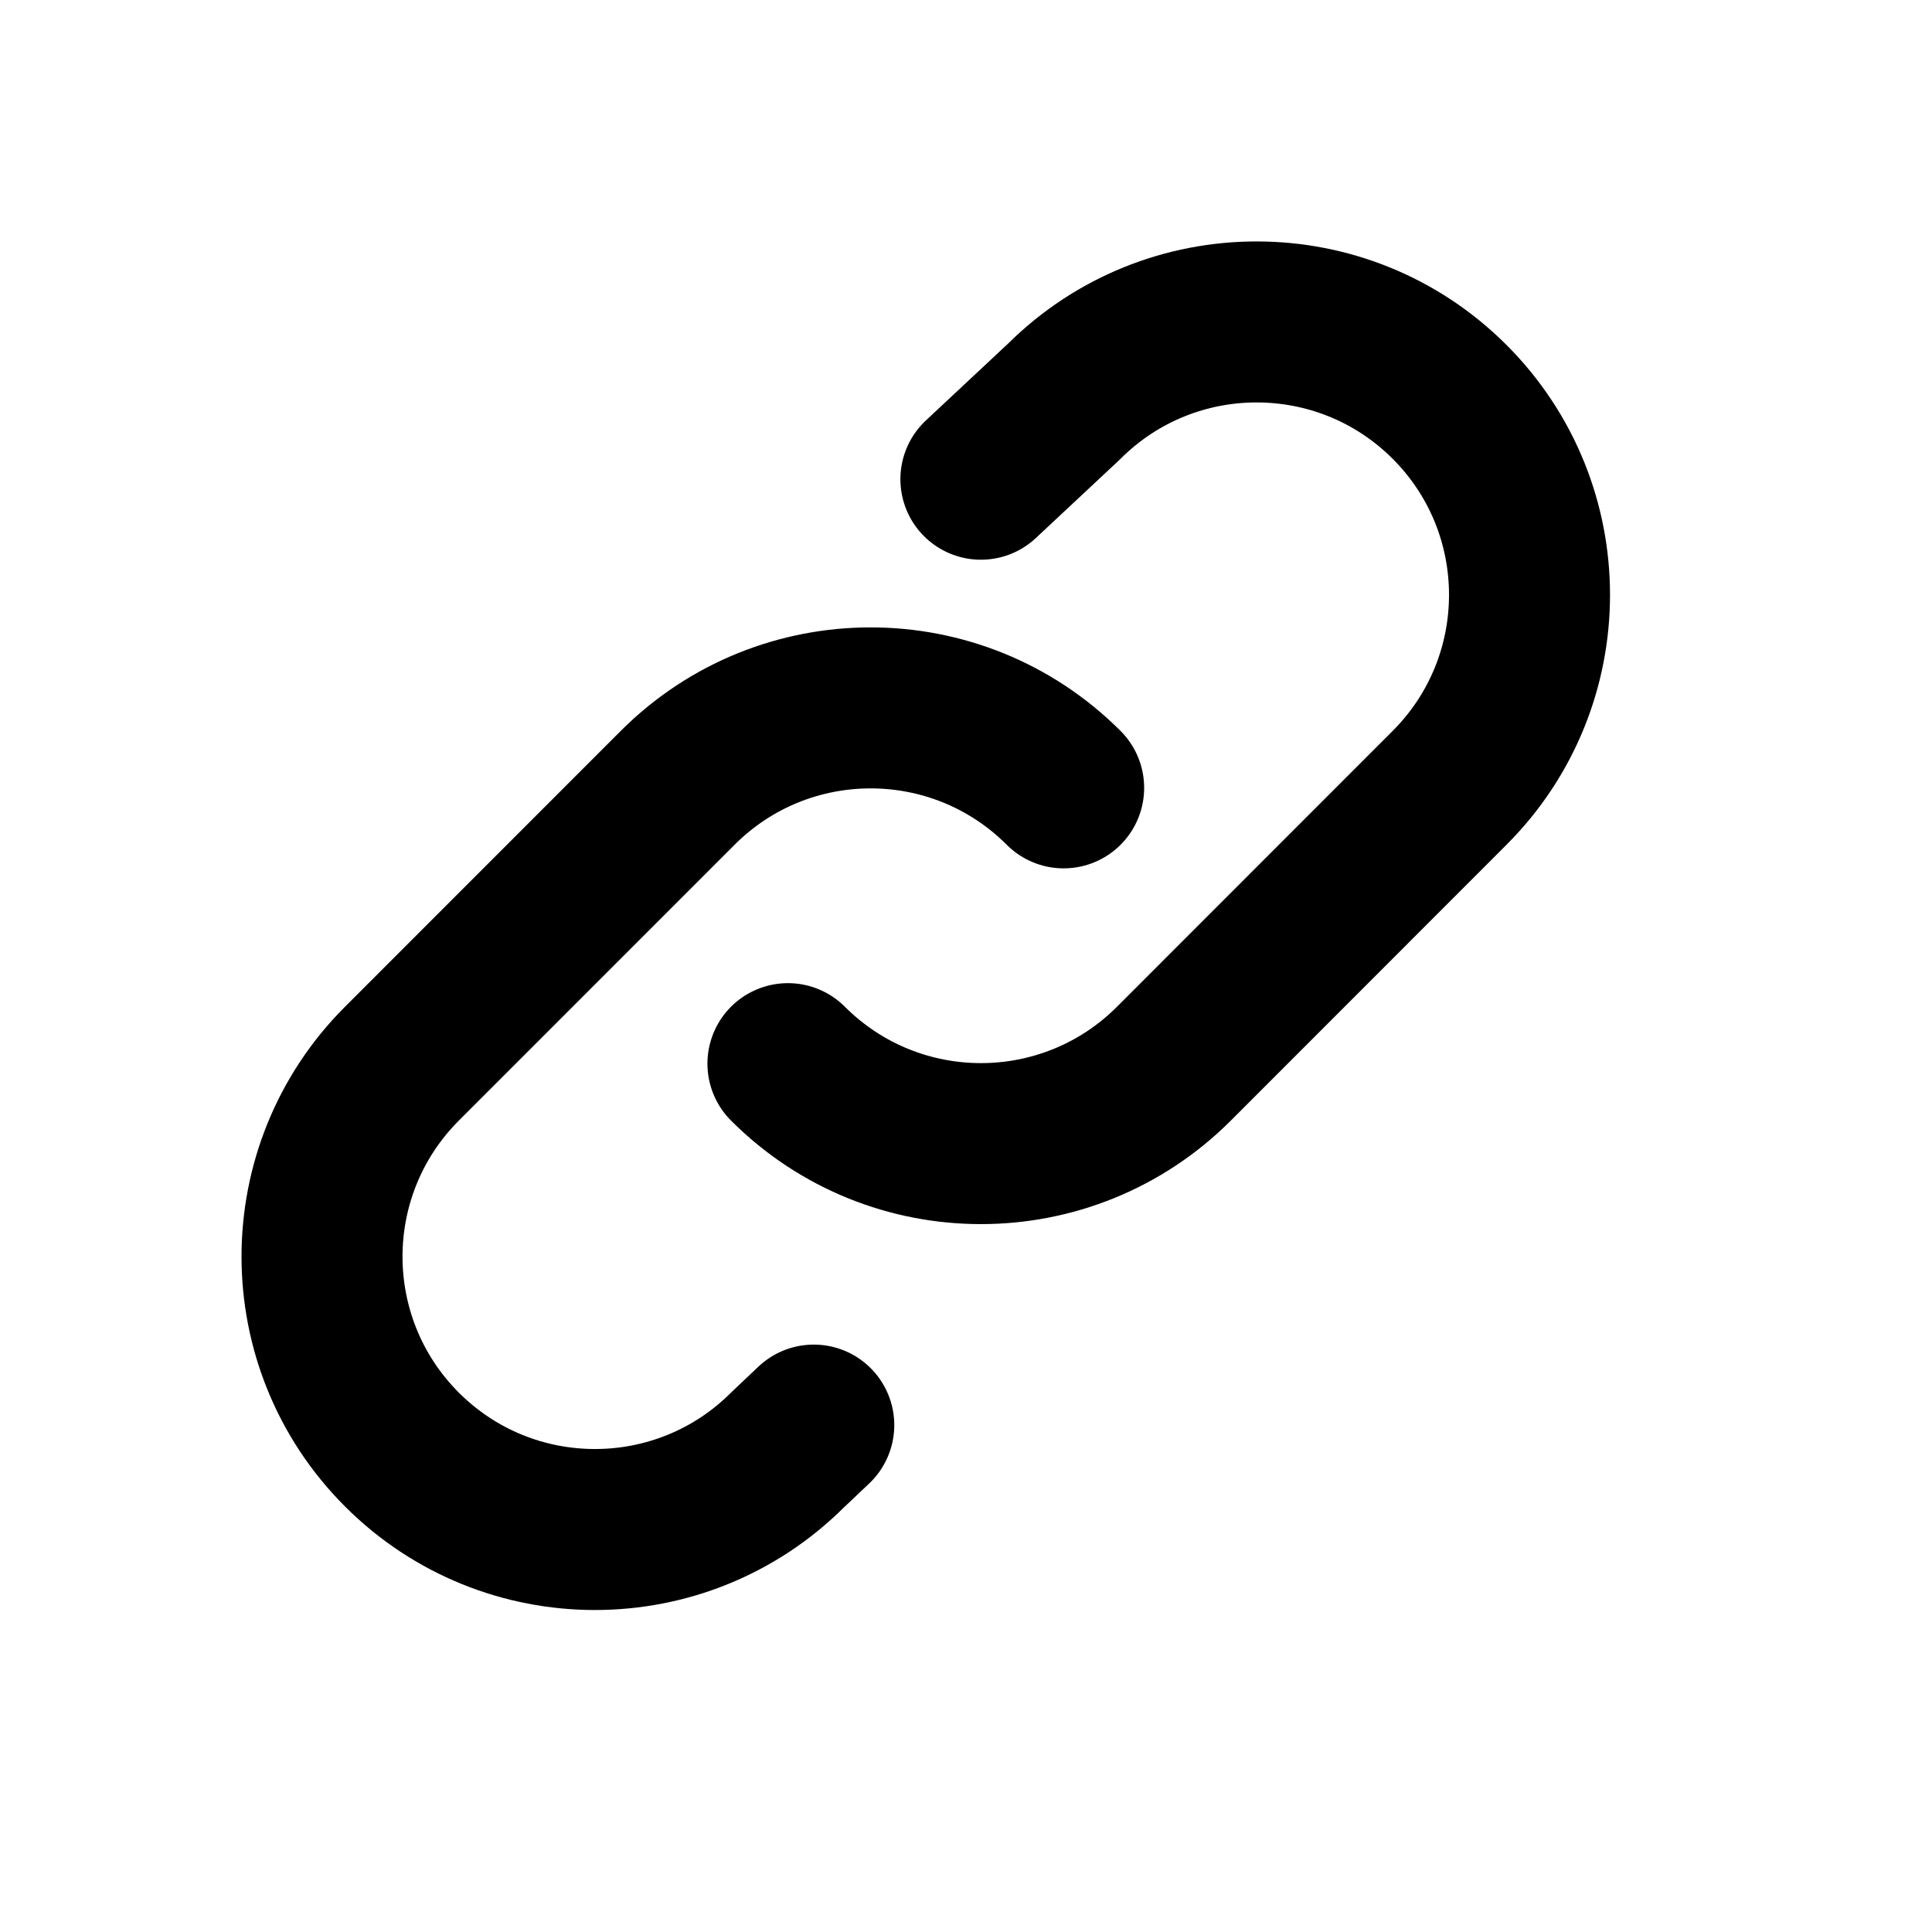
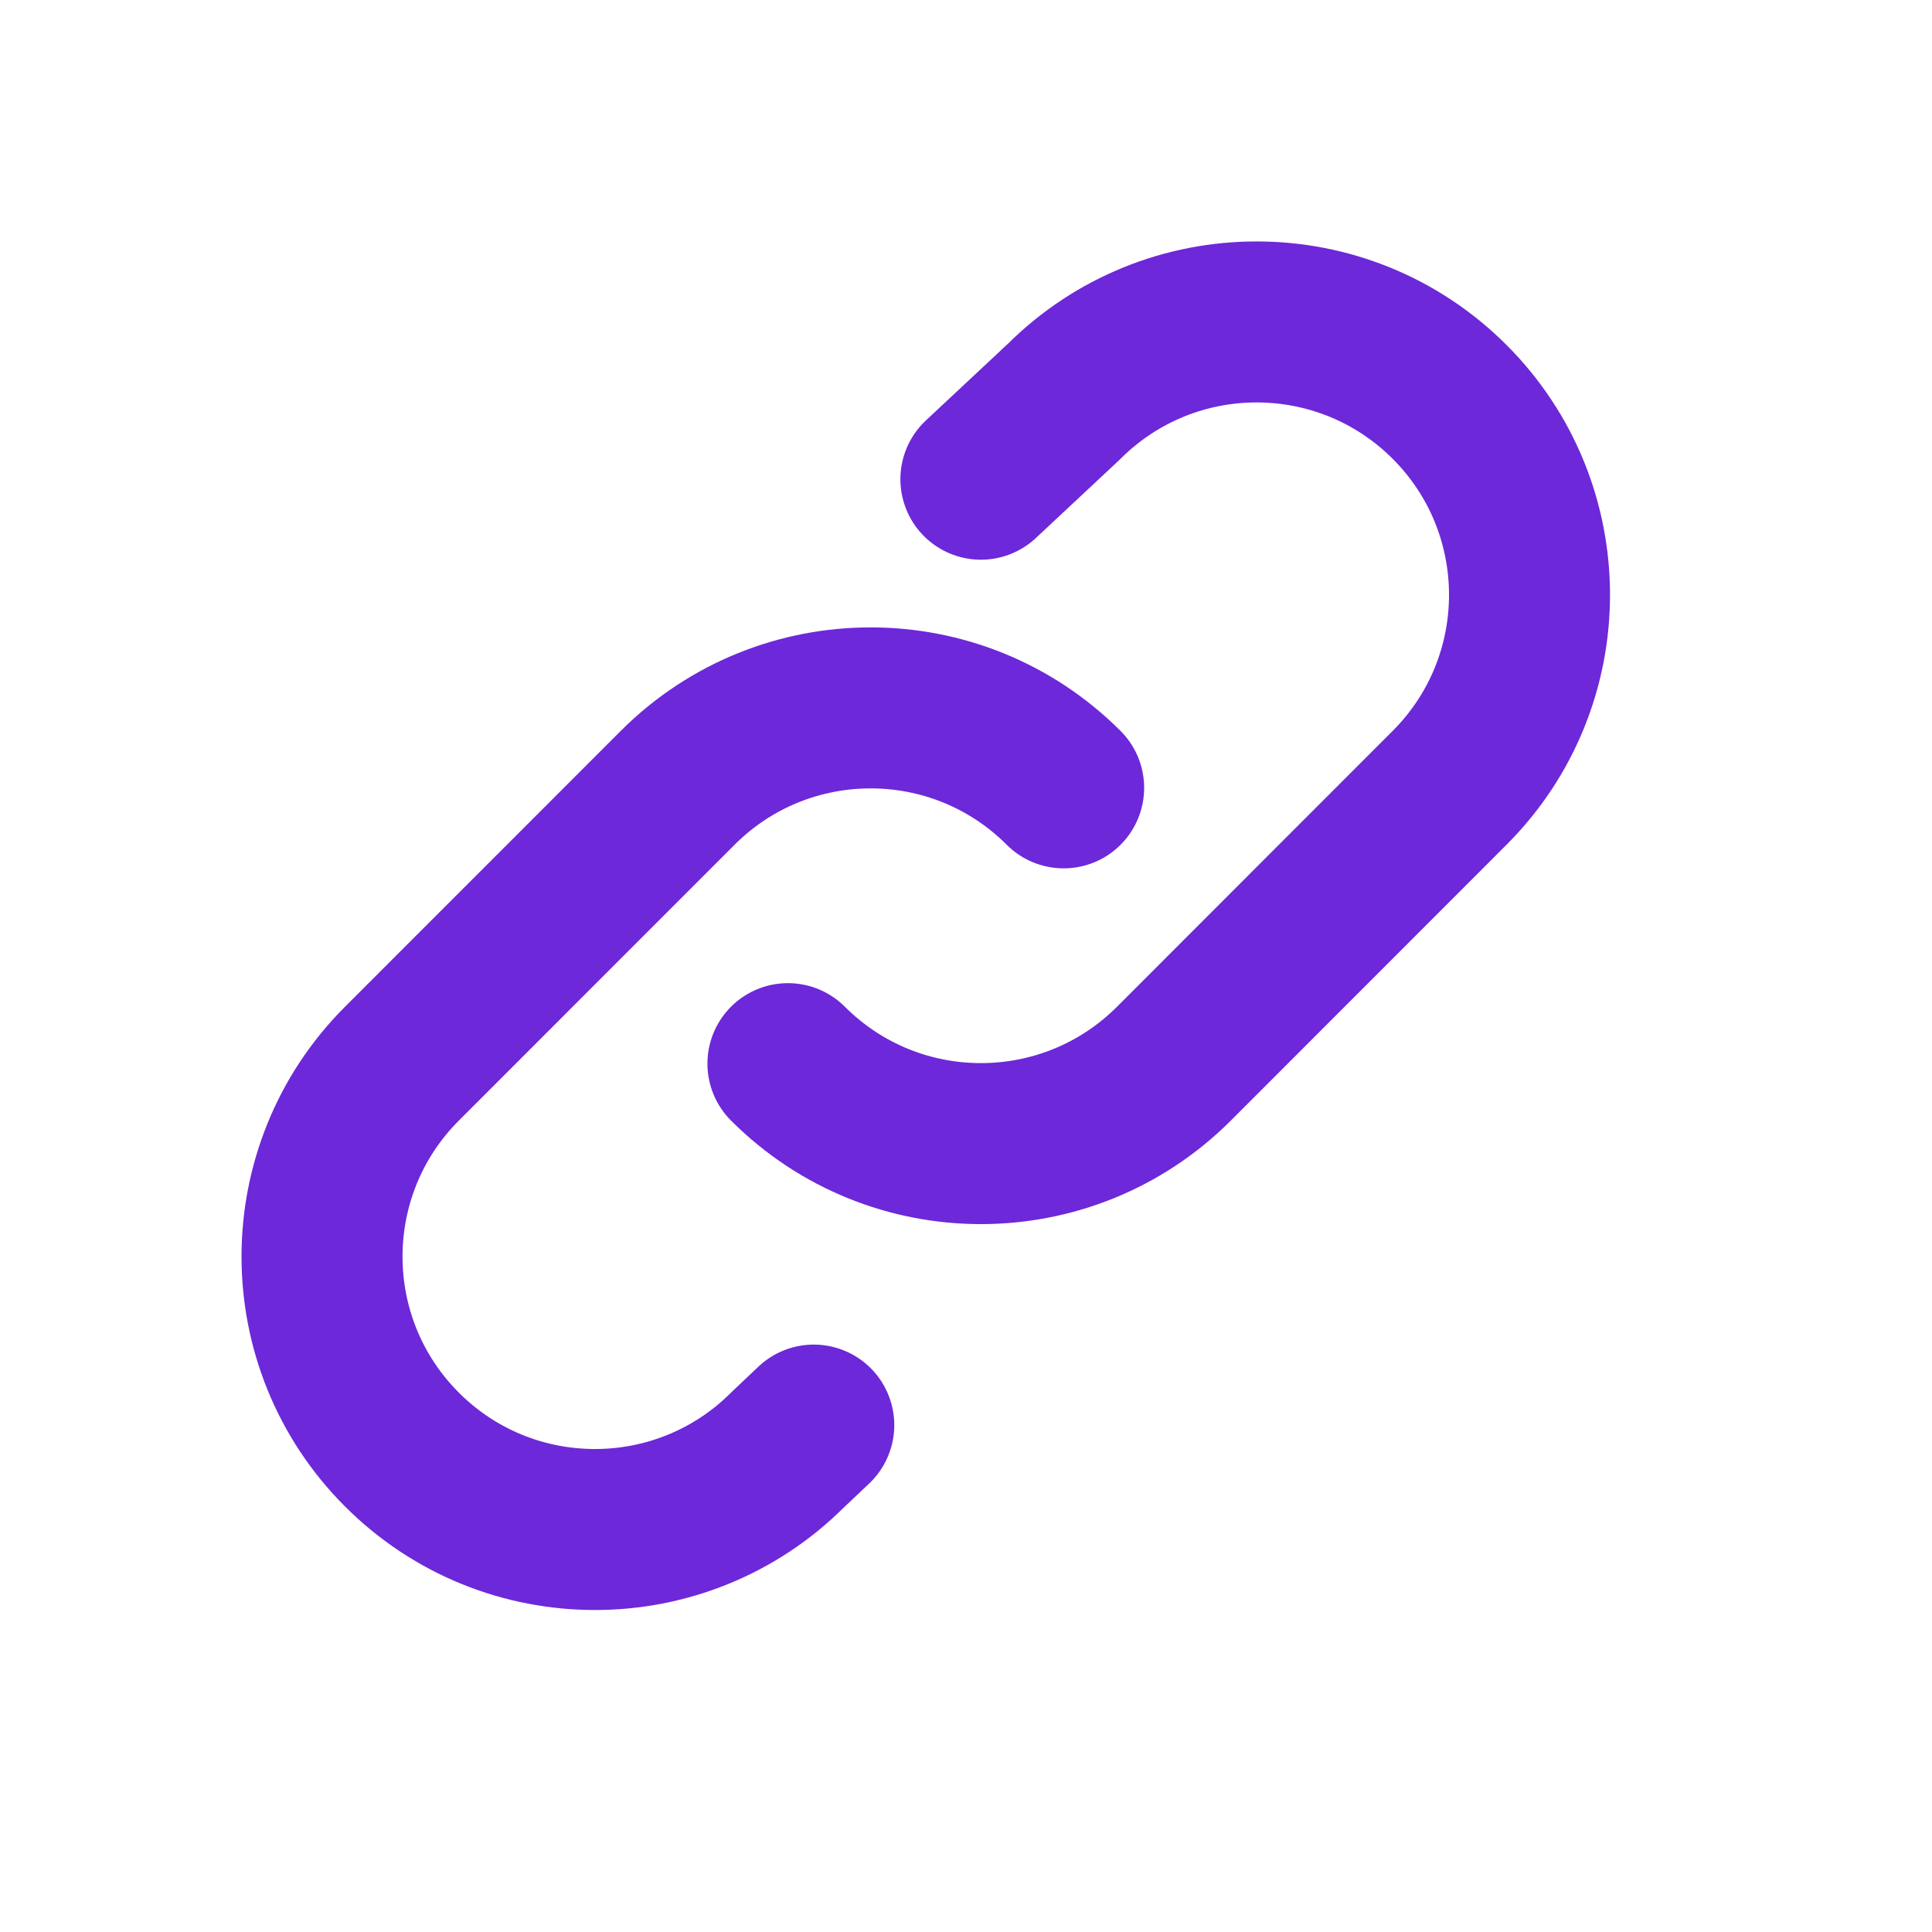
- <svg xmlns="http://www.w3.org/2000/svg" class="w-6 h-6 text-gray-800 dark:text-white" aria-hidden="true" width="24" height="24" fill="none" viewBox="0 0 24 24">
-   <path stroke="currentColor" stroke-linecap="round" stroke-linejoin="round" stroke-width="2" d="M13.213 9.787a3.39 3.39 0 0 0-4.795 0l-3.425 3.426a3.39 3.39 0 0 0 4.795 4.794l.321-.304m-.321-4.49a3.39 3.39 0 0 0 4.795 0l3.424-3.426a3.39 3.39 0 0 0-4.794-4.795l-1.028.961" />
+ <svg xmlns="http://www.w3.org/2000/svg" class="w-6 h-6 text-[#6d28d9]" aria-hidden="true" width="24" height="24" fill="none" viewBox="0 0 24 24">
+   <path stroke="#6d28d9" stroke-linecap="round" stroke-linejoin="round" stroke-width="2" d="M13.213 9.787a3.39 3.39 0 0 0-4.795 0l-3.425 3.426a3.39 3.39 0 0 0 4.795 4.794l.321-.304m-.321-4.49a3.39 3.39 0 0 0 4.795 0l3.424-3.426a3.39 3.39 0 0 0-4.794-4.795l-1.028.961" />
</svg>
